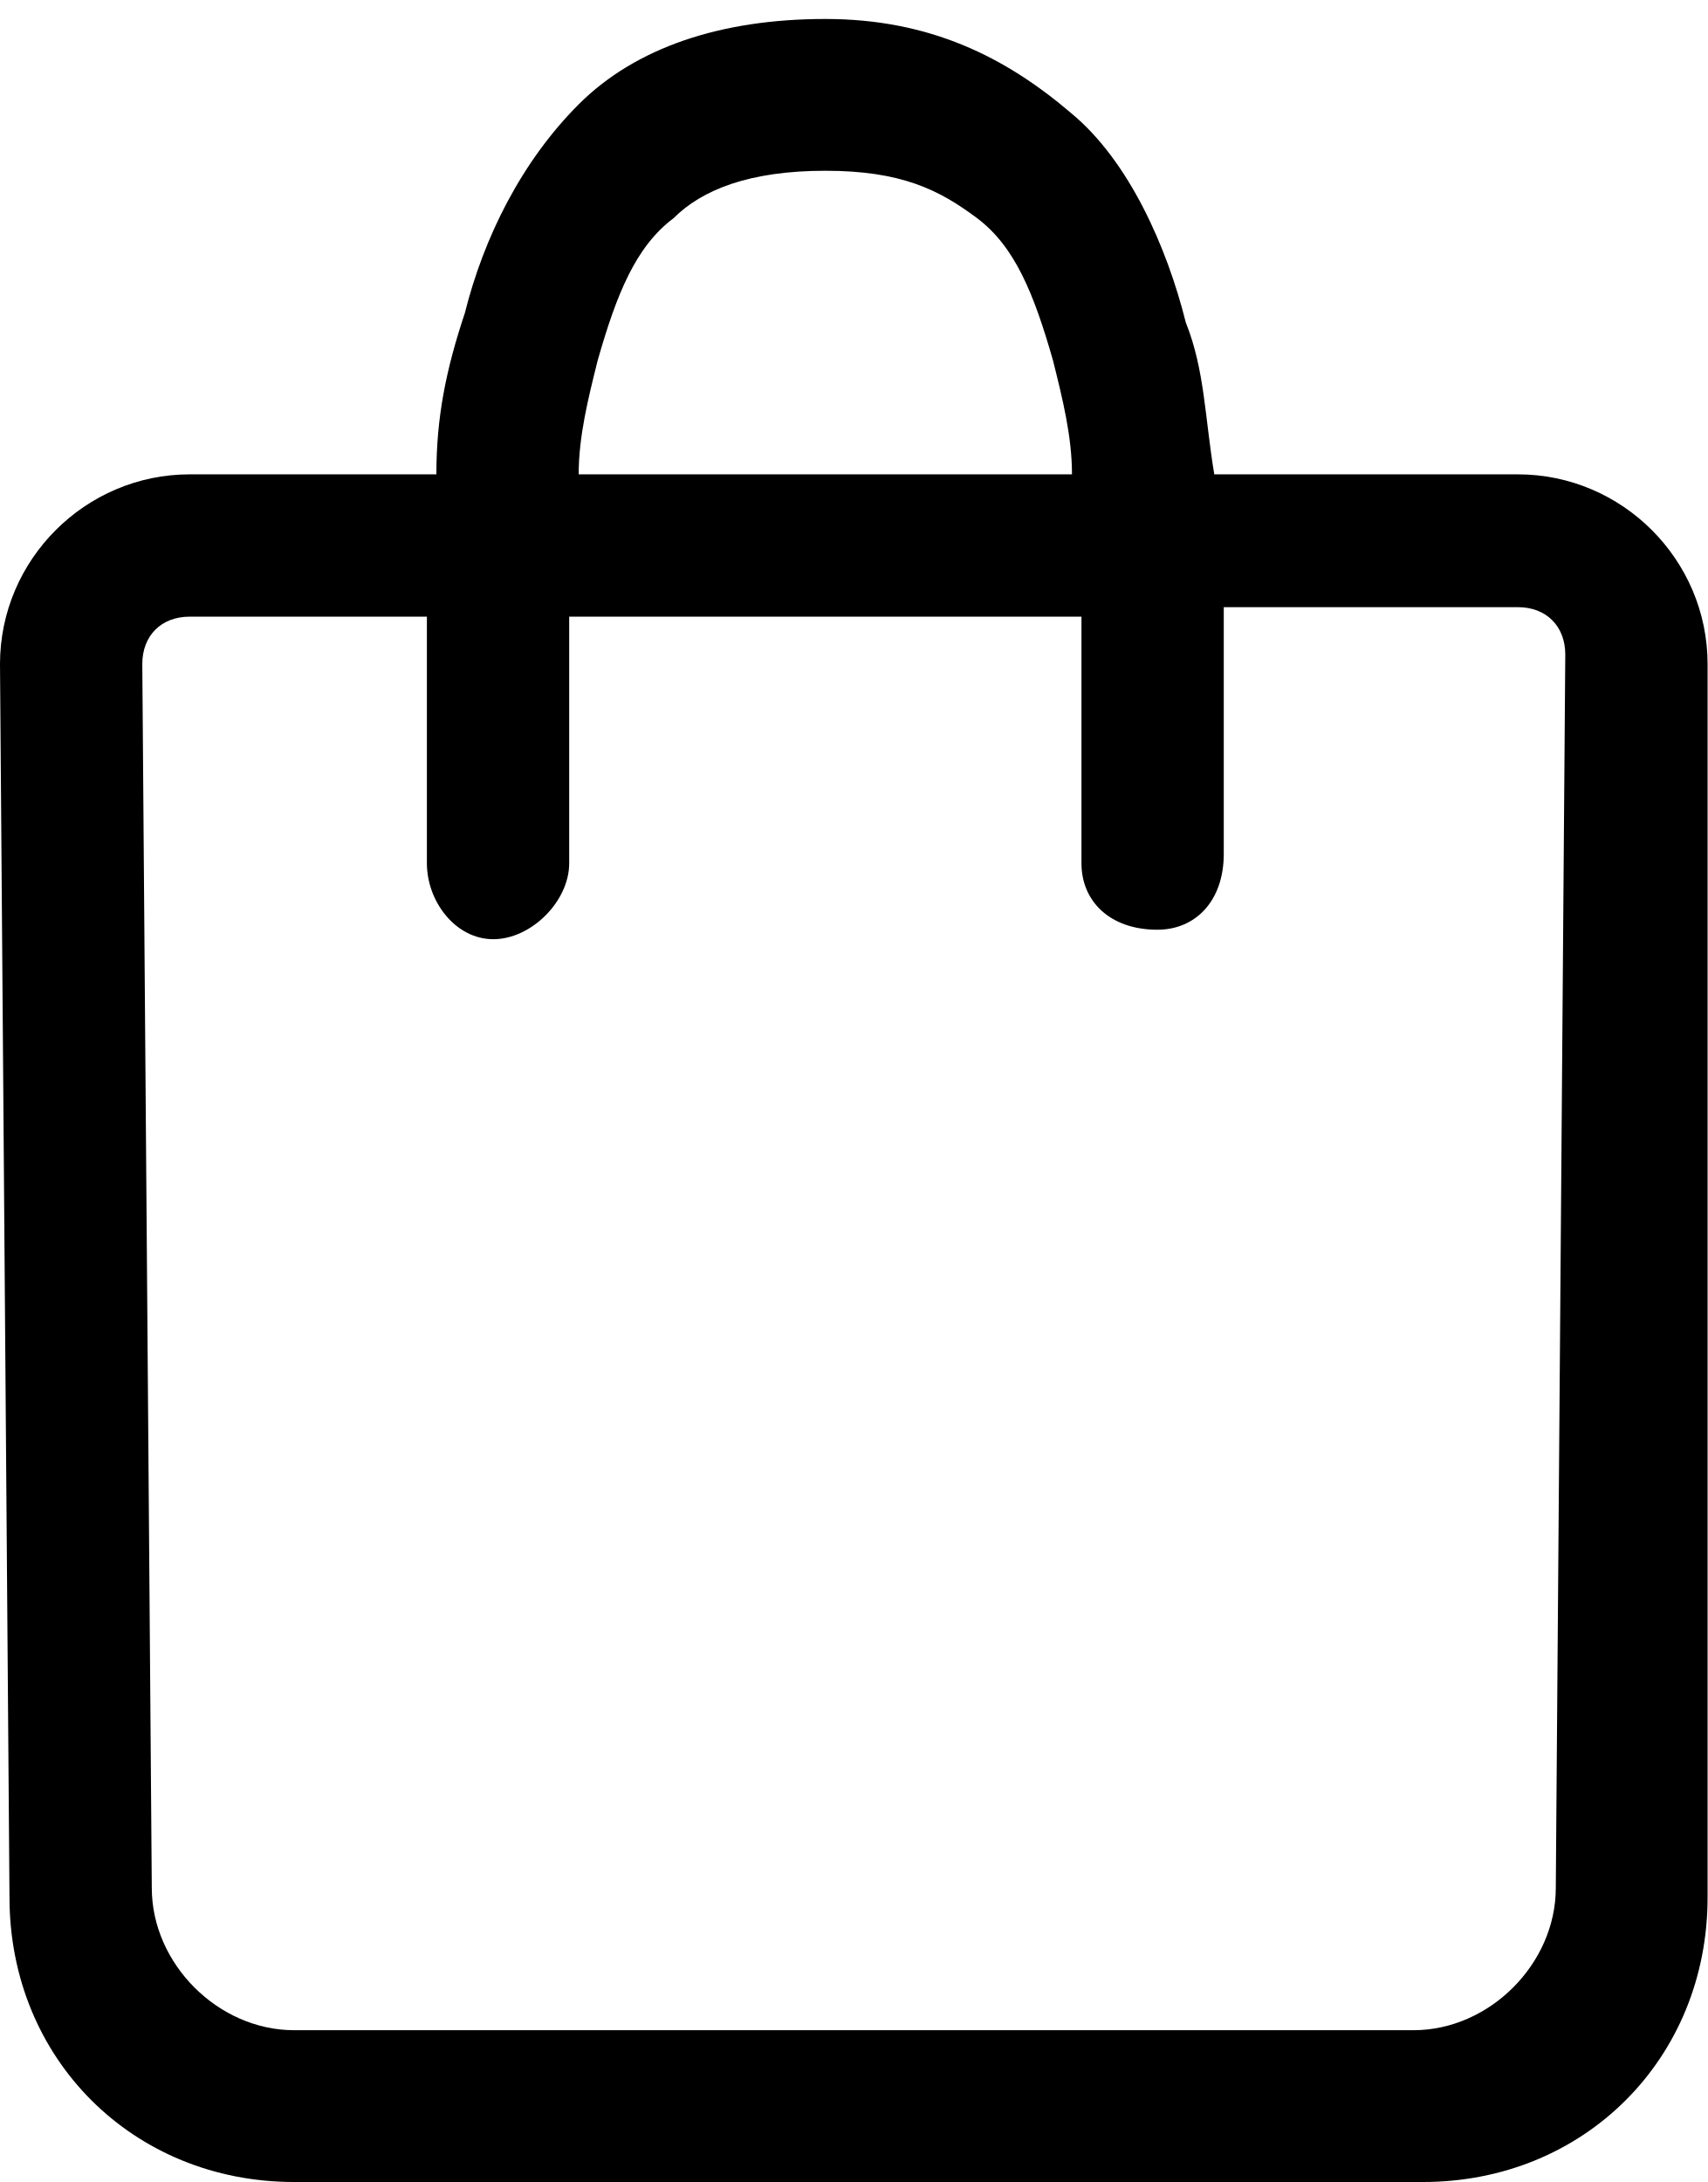
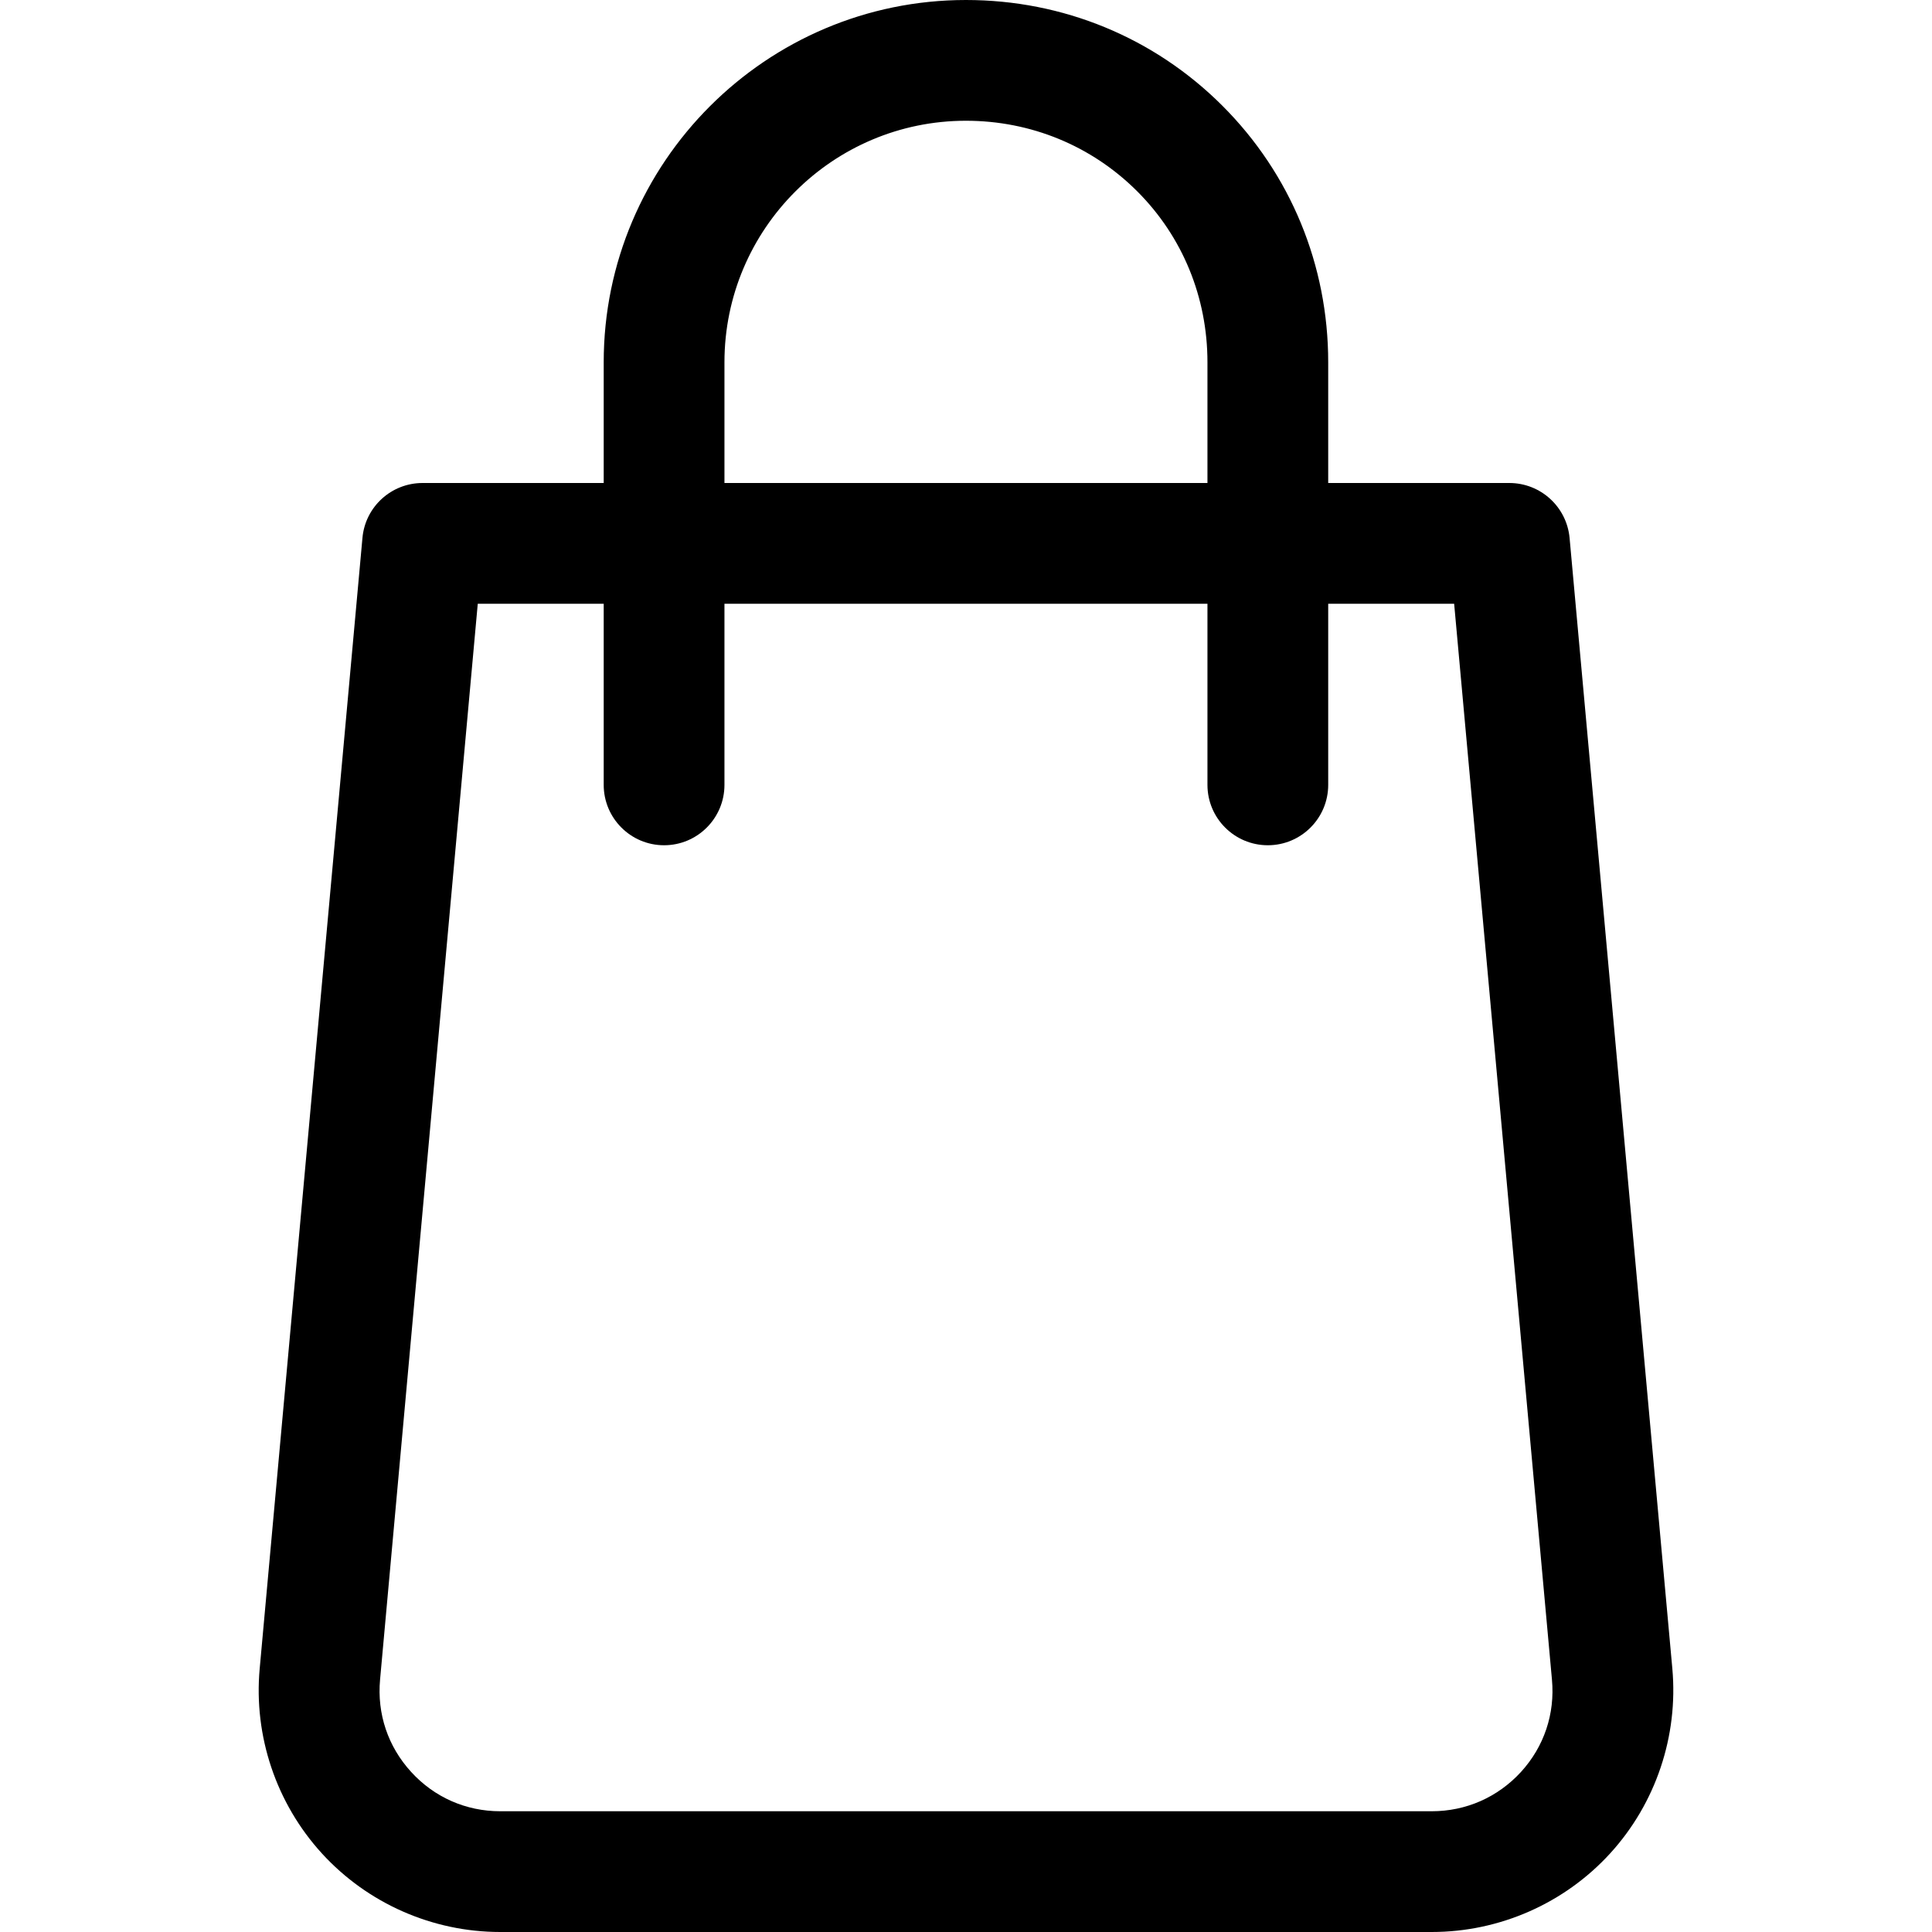
- <svg xmlns="http://www.w3.org/2000/svg" viewBox="0 0 18 23">
-   <style>
- 		.st0{fill-rule:evenodd;clip-rule:evenodd}
- 	</style>
-   <path class="st0" d="M8.7.2c-1.1 0-2 .3-2.6.9-.6.6-1 1.4-1.2 2.2-.2.6-.3 1.1-.3 1.7H2C.9 5 0 5.9 0 7l.1 13c0 1.7 1.3 3 3 3H15c1.7 0 3-1.3 3-3V7c0-1.1-.9-2-2-2h-3.2c-.1-.6-.1-1.1-.3-1.6-.2-.8-.6-1.7-1.2-2.2-.7-.6-1.5-1-2.6-1zm2.7 6.3v2.6c0 .4.3.7.8.7.4 0 .7-.3.7-.8v-.8-1.8H16c.3 0 .5.2.5.5l-.1 13c0 .8-.7 1.5-1.5 1.5H3.1c-.8 0-1.5-.7-1.5-1.5L1.5 7c0-.3.2-.5.5-.5h2.5v2.6c0 .4.3.8.7.8.4 0 .8-.4.8-.8v-.8-1.8h5.4zM11.3 5c0-.4-.1-.8-.2-1.2-.2-.7-.4-1.2-.8-1.5-.4-.3-.8-.5-1.6-.5s-1.3.2-1.6.5c-.4.3-.6.8-.8 1.5-.1.4-.2.8-.2 1.2h5.2z">
- 	</path>
+ <svg xmlns="http://www.w3.org/2000/svg" version="1.1" id="Capa_1" x="0px" y="0px" viewBox="0 0 512 512" style="enable-background:new 0 0 512 512;" xml:space="preserve">
+   <g>
+     <g>
+       <path d="M443.188,442.208L415.956,142.56c-0.768-8.256-7.68-14.56-15.968-14.56h-48V96c0-25.728-9.952-49.888-28.032-67.968    C305.876,9.952,281.716,0,255.988,0c-52.928,0-96,43.072-96,96v32h-48c-8.288,0-15.2,6.304-15.936,14.56L68.82,442.208    c-1.632,17.856,4.384,35.712,16.48,48.96S114.612,512,132.564,512h246.88c17.952,0,35.168-7.584,47.264-20.832    S444.788,460.064,443.188,442.208z M191.988,96c0-35.296,28.704-64,64-64c17.184,0,33.28,6.624,45.344,18.656    c12.064,12.032,18.656,28.16,18.656,45.344v32h-128V96z M403.06,469.6c-6.144,6.688-14.528,10.4-23.648,10.4H132.564    c-9.088,0-17.504-3.712-23.616-10.432c-6.144-6.72-9.056-15.392-8.224-24.48L126.612,160h33.376v48c0,8.832,7.168,16,16,16    c8.832,0,16-7.168,16-16v-48h128v48c0,8.832,7.168,16,16,16c8.832,0,16-7.168,16-16v-48h33.376l25.92,285.12    C412.116,454.176,409.204,462.88,403.06,469.6z" />
+     </g>
+   </g>
+   <g>
+ </g>
+   <g>
+ </g>
+   <g>
+ </g>
+   <g>
+ </g>
+   <g>
+ </g>
+   <g>
+ </g>
+   <g>
+ </g>
+   <g>
+ </g>
+   <g>
+ </g>
+   <g>
+ </g>
+   <g>
+ </g>
+   <g>
+ </g>
+   <g>
+ </g>
+   <g>
+ </g>
+   <g>
+ </g>
</svg>
